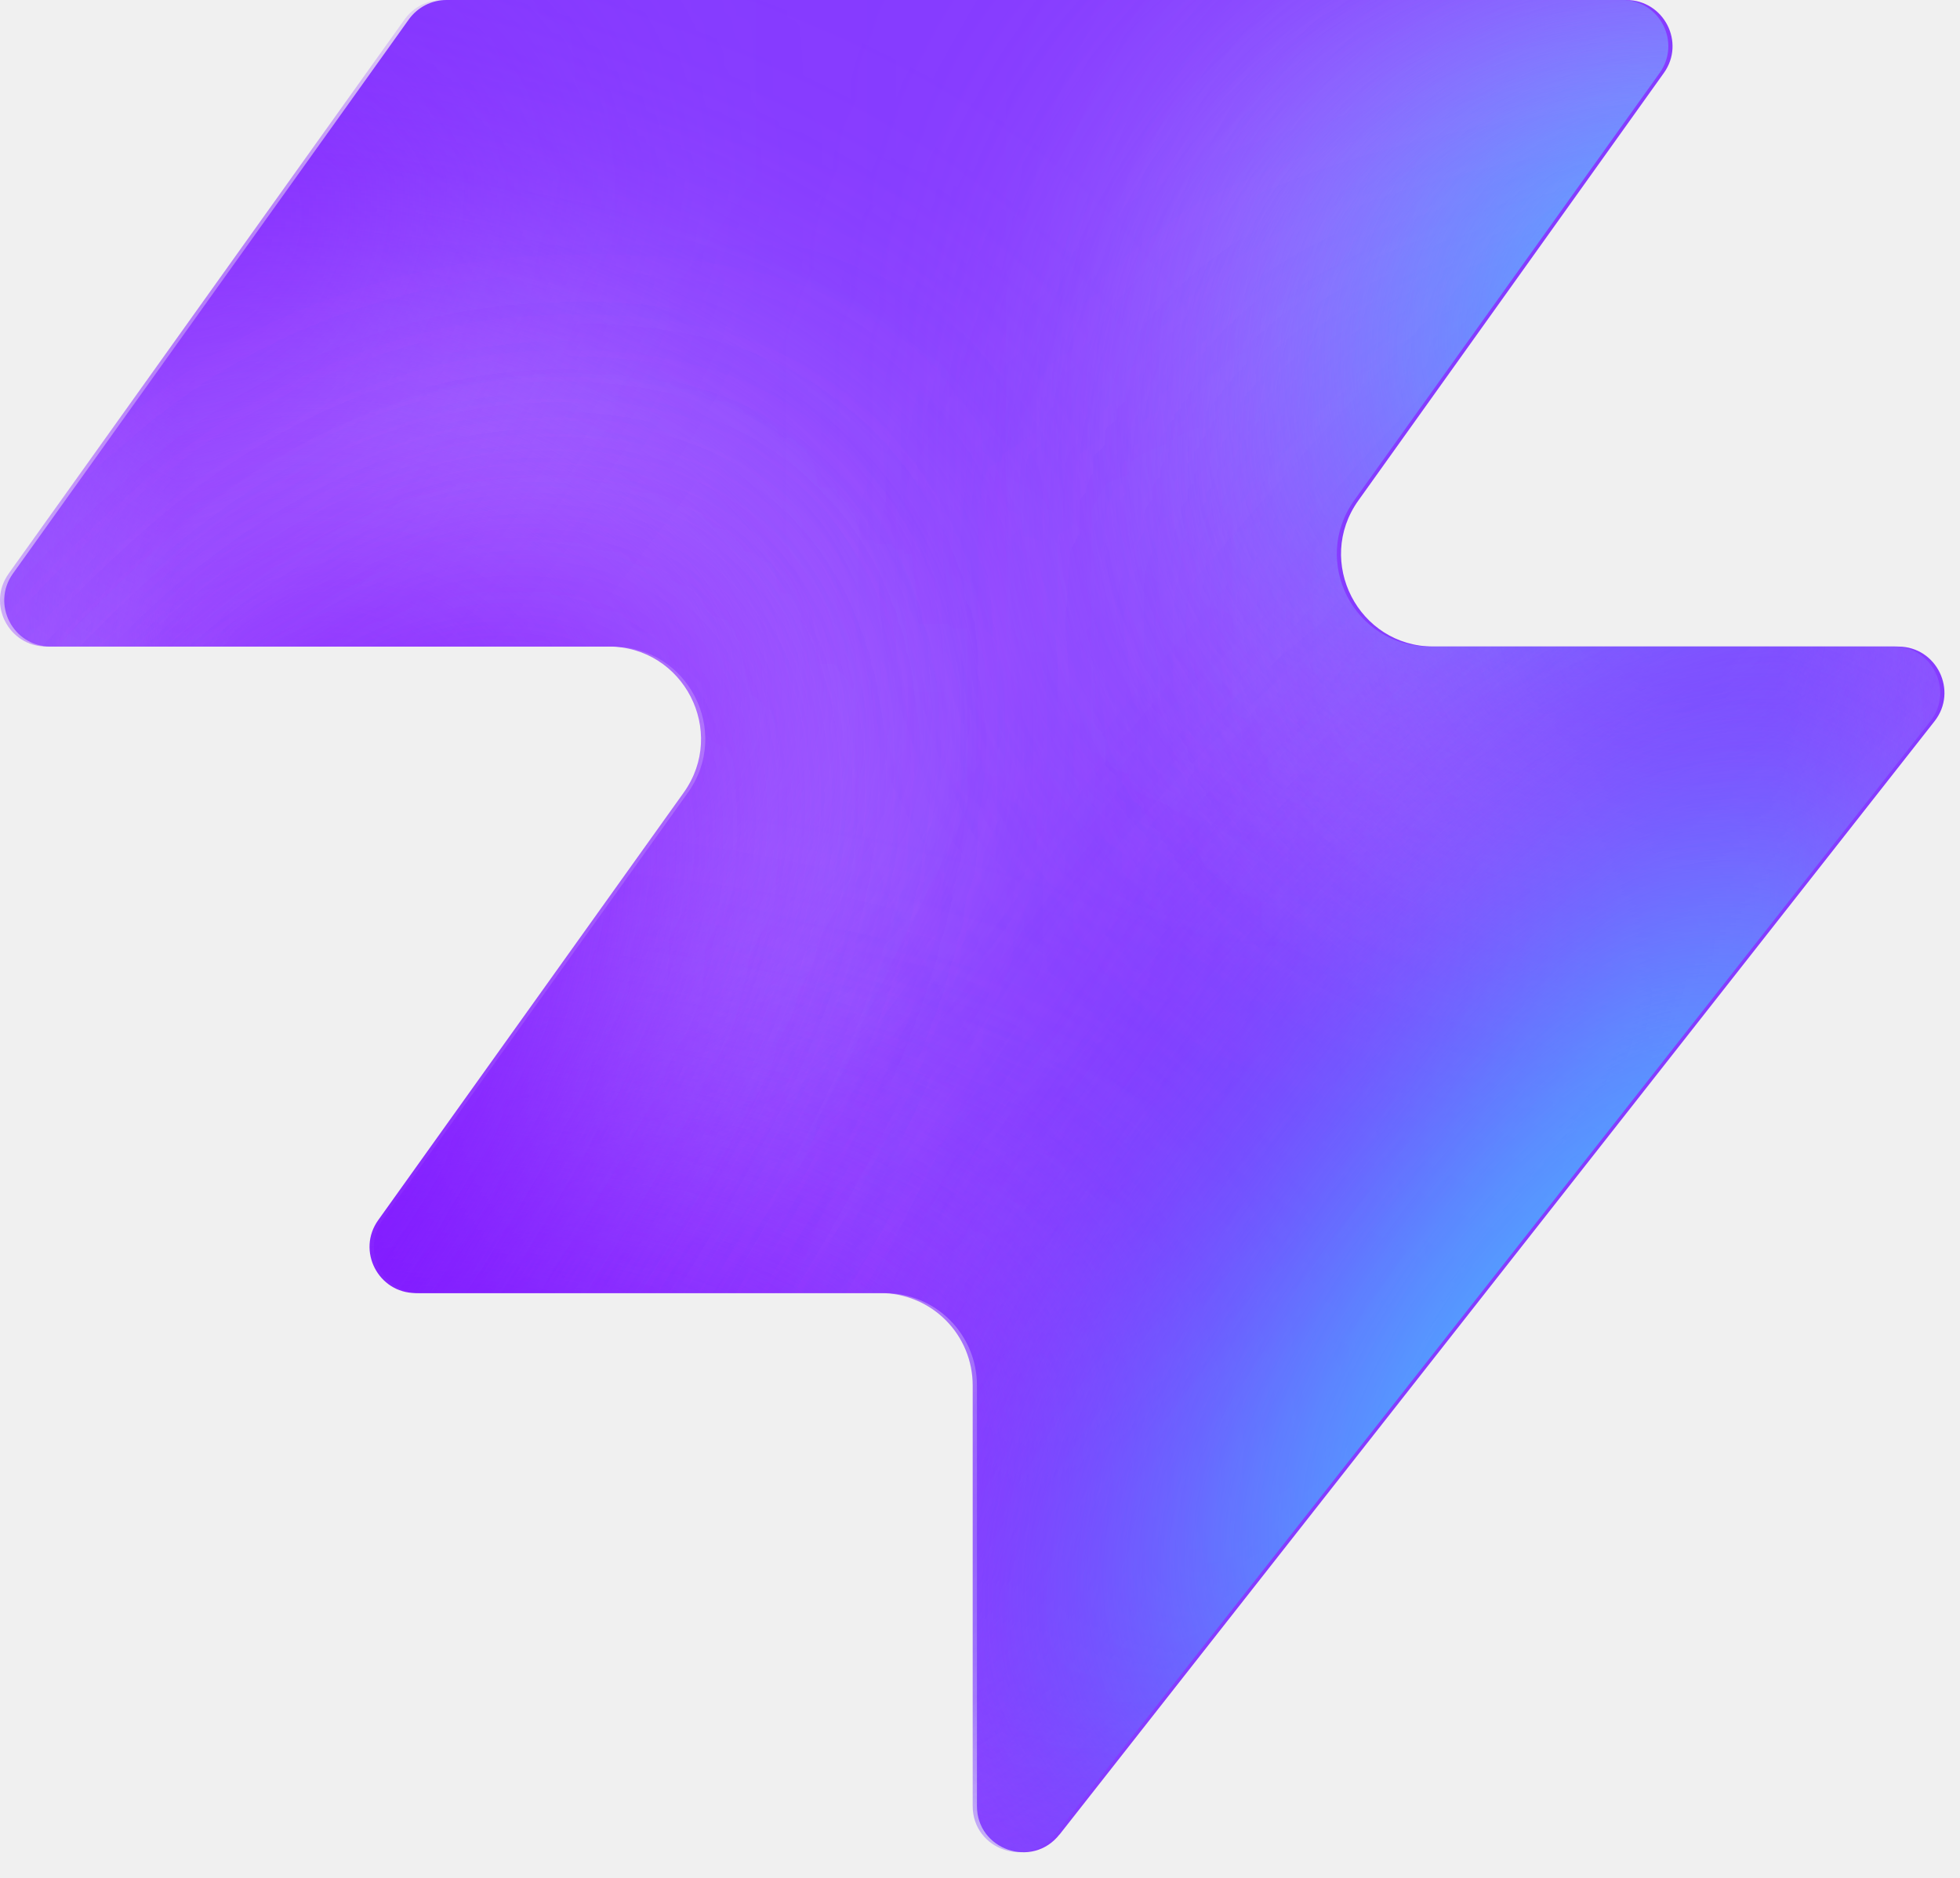
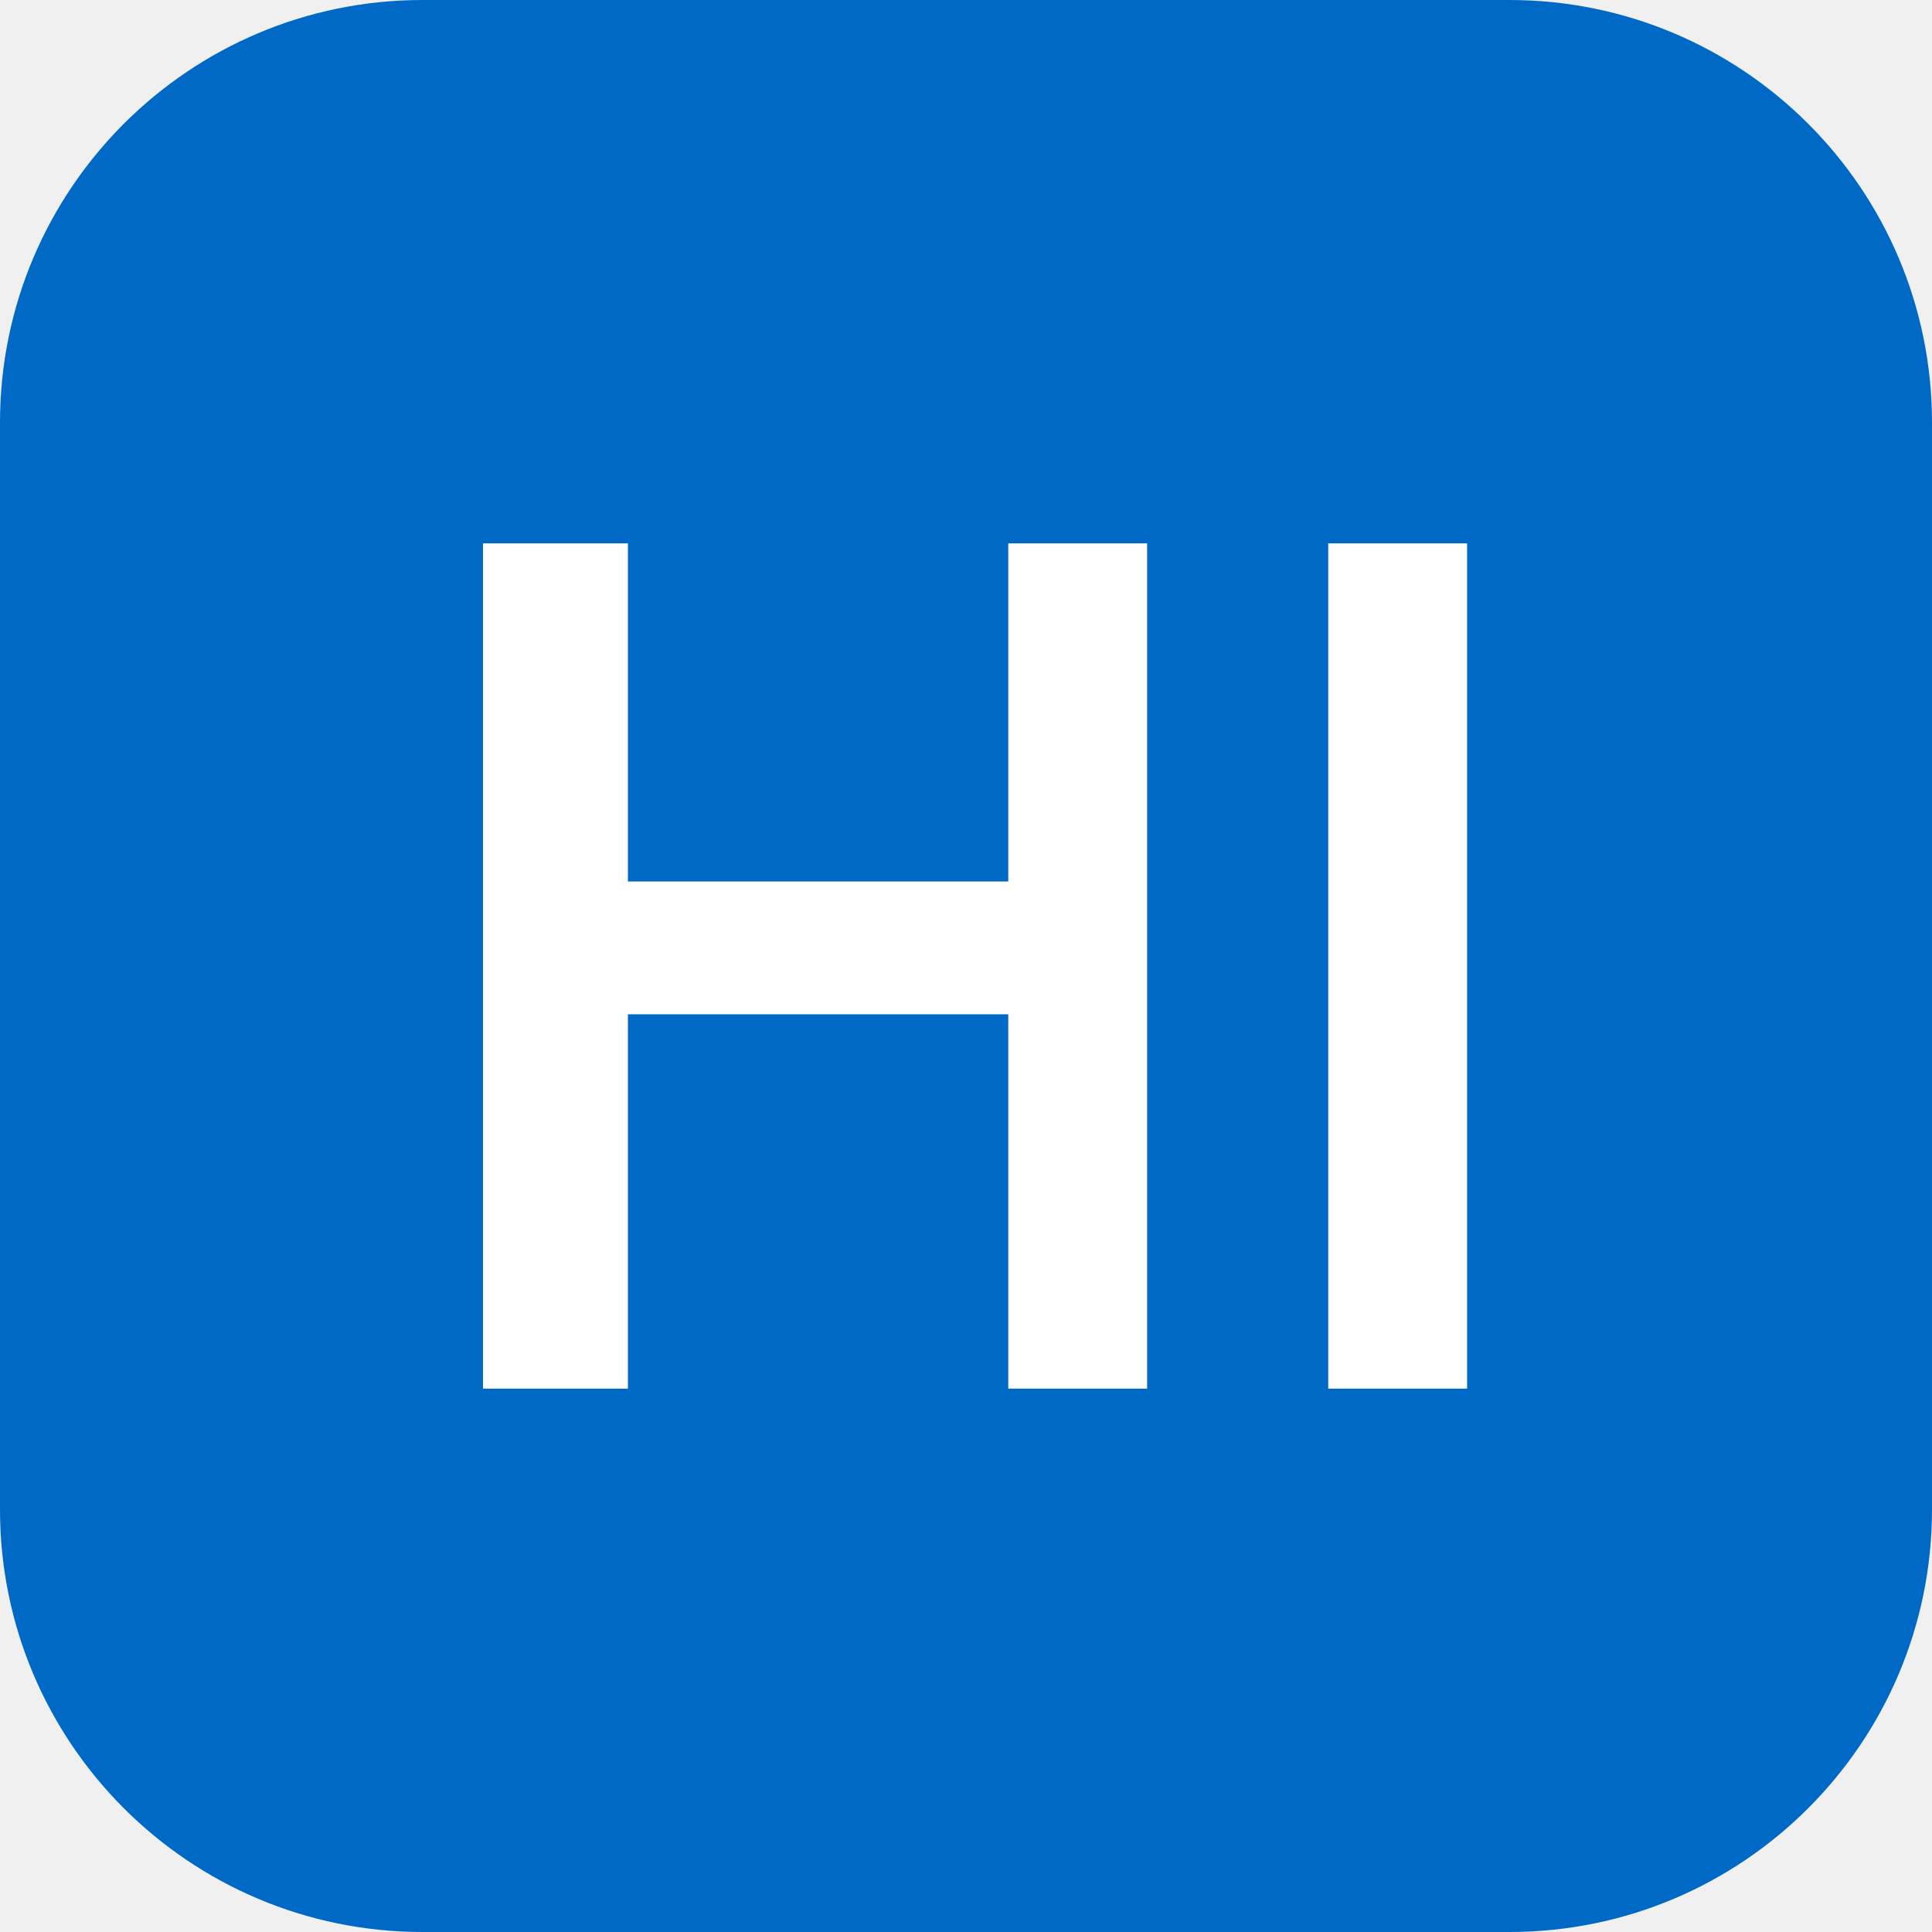
- <svg xmlns="http://www.w3.org/2000/svg" width="48" height="46" fill="none" viewBox="0 0 48 46">
-   <path fill="#863bff" d="M25.946 44.938c-.664.845-2.021.375-2.021-.698V33.937a2.26 2.26 0 0 0-2.262-2.262H10.287c-.92 0-1.456-1.04-.92-1.788l7.48-10.471c1.07-1.497 0-3.578-1.842-3.578H1.237c-.92 0-1.456-1.04-.92-1.788L10.013.474c.214-.297.556-.474.92-.474h28.894c.92 0 1.456 1.04.92 1.788l-7.48 10.471c-1.07 1.498 0 3.579 1.842 3.579h11.377c.943 0 1.473 1.088.89 1.83L25.947 44.94z" style="fill:#863bff;fill:color(display-p3 .525 .23 1);fill-opacity:1" />
-   <mask id="a" width="48" height="46" x="0" y="0" maskUnits="userSpaceOnUse" style="mask-type:alpha">
-     <path fill="#000" d="M25.842 44.938c-.664.844-2.021.375-2.021-.698V33.937a2.26 2.26 0 0 0-2.262-2.262H10.183c-.92 0-1.456-1.04-.92-1.788l7.48-10.471c1.07-1.498 0-3.579-1.842-3.579H1.133c-.92 0-1.456-1.04-.92-1.787L9.91.473c.214-.297.556-.474.92-.474h28.894c.92 0 1.456 1.04.92 1.788l-7.48 10.471c-1.07 1.498 0 3.578 1.842 3.578h11.377c.943 0 1.473 1.088.89 1.832L25.843 44.94z" style="fill:#000;fill-opacity:1" />
-   </mask>
-   <g mask="url(#a)">
-     <g filter="url(#b)">
-       <ellipse cx="5.508" cy="14.704" fill="#ede6ff" rx="5.508" ry="14.704" style="fill:#ede6ff;fill:color(display-p3 .927 .903 1);fill-opacity:1" transform="matrix(.00324 1 1 -.00324 -4.47 31.516)" />
-     </g>
-     <g filter="url(#c)">
-       <ellipse cx="10.399" cy="29.851" fill="#ede6ff" rx="10.399" ry="29.851" style="fill:#ede6ff;fill:color(display-p3 .927 .903 1);fill-opacity:1" transform="matrix(.00324 1 1 -.00324 -39.328 7.883)" />
-     </g>
-     <g filter="url(#d)">
-       <ellipse cx="5.508" cy="30.487" fill="#7e14ff" rx="5.508" ry="30.487" style="fill:#7e14ff;fill:color(display-p3 .492 .077 1);fill-opacity:1" transform="rotate(89.814 -25.913 -14.639)scale(1 -1)" />
-     </g>
-     <g filter="url(#e)">
-       <ellipse cx="5.508" cy="30.599" fill="#7e14ff" rx="5.508" ry="30.599" style="fill:#7e14ff;fill:color(display-p3 .492 .077 1);fill-opacity:1" transform="rotate(89.814 -32.644 -3.334)scale(1 -1)" />
-     </g>
-     <g filter="url(#f)">
-       <ellipse cx="5.508" cy="30.599" fill="#7e14ff" rx="5.508" ry="30.599" style="fill:#7e14ff;fill:color(display-p3 .492 .077 1);fill-opacity:1" transform="matrix(.00324 1 1 -.00324 -34.34 30.47)" />
-     </g>
-     <g filter="url(#g)">
-       <ellipse cx="14.072" cy="22.078" fill="#ede6ff" rx="14.072" ry="22.078" style="fill:#ede6ff;fill:color(display-p3 .927 .903 1);fill-opacity:1" transform="rotate(93.35 24.506 48.493)scale(-1 1)" />
-     </g>
-     <g filter="url(#h)">
-       <ellipse cx="3.47" cy="21.501" fill="#7e14ff" rx="3.47" ry="21.501" style="fill:#7e14ff;fill:color(display-p3 .492 .077 1);fill-opacity:1" transform="rotate(89.009 28.708 47.59)scale(-1 1)" />
-     </g>
-     <g filter="url(#i)">
-       <ellipse cx="3.47" cy="21.501" fill="#7e14ff" rx="3.47" ry="21.501" style="fill:#7e14ff;fill:color(display-p3 .492 .077 1);fill-opacity:1" transform="rotate(89.009 28.708 47.59)scale(-1 1)" />
-     </g>
-     <g filter="url(#j)">
-       <ellipse cx=".387" cy="8.972" fill="#7e14ff" rx="4.407" ry="29.108" style="fill:#7e14ff;fill:color(display-p3 .492 .077 1);fill-opacity:1" transform="rotate(39.51 .387 8.972)" />
-     </g>
-     <g filter="url(#k)">
-       <ellipse cx="47.523" cy="-6.092" fill="#7e14ff" rx="4.407" ry="29.108" style="fill:#7e14ff;fill:color(display-p3 .492 .077 1);fill-opacity:1" transform="rotate(37.892 47.523 -6.092)" />
-     </g>
-     <g filter="url(#l)">
-       <ellipse cx="41.412" cy="6.333" fill="#47bfff" rx="5.971" ry="9.665" style="fill:#47bfff;fill:color(display-p3 .28 .748 1);fill-opacity:1" transform="rotate(37.892 41.412 6.333)" />
-     </g>
-     <g filter="url(#m)">
-       <ellipse cx="-1.879" cy="38.332" fill="#7e14ff" rx="4.407" ry="29.108" style="fill:#7e14ff;fill:color(display-p3 .492 .077 1);fill-opacity:1" transform="rotate(37.892 -1.88 38.332)" />
-     </g>
-     <g filter="url(#n)">
-       <ellipse cx="-1.879" cy="38.332" fill="#7e14ff" rx="4.407" ry="29.108" style="fill:#7e14ff;fill:color(display-p3 .492 .077 1);fill-opacity:1" transform="rotate(37.892 -1.88 38.332)" />
-     </g>
-     <g filter="url(#o)">
-       <ellipse cx="35.651" cy="29.907" fill="#7e14ff" rx="4.407" ry="29.108" style="fill:#7e14ff;fill:color(display-p3 .492 .077 1);fill-opacity:1" transform="rotate(37.892 35.651 29.907)" />
-     </g>
-     <g filter="url(#p)">
-       <ellipse cx="38.418" cy="32.4" fill="#47bfff" rx="5.971" ry="15.297" style="fill:#47bfff;fill:color(display-p3 .28 .748 1);fill-opacity:1" transform="rotate(37.892 38.418 32.4)" />
-     </g>
-   </g>
-   <defs>
-     <filter id="b" width="60.045" height="41.654" x="-19.77" y="16.149" color-interpolation-filters="sRGB" filterUnits="userSpaceOnUse">
-       <feFlood flood-opacity="0" result="BackgroundImageFix" />
-       <feBlend in="SourceGraphic" in2="BackgroundImageFix" result="shape" />
-       <feGaussianBlur result="effect1_foregroundBlur_2002_17158" stdDeviation="7.659" />
-     </filter>
-     <filter id="c" width="90.34" height="51.437" x="-54.613" y="-7.533" color-interpolation-filters="sRGB" filterUnits="userSpaceOnUse">
-       <feFlood flood-opacity="0" result="BackgroundImageFix" />
-       <feBlend in="SourceGraphic" in2="BackgroundImageFix" result="shape" />
-       <feGaussianBlur result="effect1_foregroundBlur_2002_17158" stdDeviation="7.659" />
-     </filter>
-     <filter id="d" width="79.355" height="29.4" x="-49.64" y="2.03" color-interpolation-filters="sRGB" filterUnits="userSpaceOnUse">
-       <feFlood flood-opacity="0" result="BackgroundImageFix" />
-       <feBlend in="SourceGraphic" in2="BackgroundImageFix" result="shape" />
-       <feGaussianBlur result="effect1_foregroundBlur_2002_17158" stdDeviation="4.596" />
-     </filter>
-     <filter id="e" width="79.579" height="29.4" x="-45.045" y="20.029" color-interpolation-filters="sRGB" filterUnits="userSpaceOnUse">
-       <feFlood flood-opacity="0" result="BackgroundImageFix" />
-       <feBlend in="SourceGraphic" in2="BackgroundImageFix" result="shape" />
-       <feGaussianBlur result="effect1_foregroundBlur_2002_17158" stdDeviation="4.596" />
-     </filter>
-     <filter id="f" width="79.579" height="29.4" x="-43.513" y="21.178" color-interpolation-filters="sRGB" filterUnits="userSpaceOnUse">
-       <feFlood flood-opacity="0" result="BackgroundImageFix" />
-       <feBlend in="SourceGraphic" in2="BackgroundImageFix" result="shape" />
-       <feGaussianBlur result="effect1_foregroundBlur_2002_17158" stdDeviation="4.596" />
-     </filter>
-     <filter id="g" width="74.749" height="58.852" x="15.756" y="-17.901" color-interpolation-filters="sRGB" filterUnits="userSpaceOnUse">
-       <feFlood flood-opacity="0" result="BackgroundImageFix" />
-       <feBlend in="SourceGraphic" in2="BackgroundImageFix" result="shape" />
-       <feGaussianBlur result="effect1_foregroundBlur_2002_17158" stdDeviation="7.659" />
-     </filter>
-     <filter id="h" width="61.377" height="25.362" x="23.548" y="2.284" color-interpolation-filters="sRGB" filterUnits="userSpaceOnUse">
-       <feFlood flood-opacity="0" result="BackgroundImageFix" />
-       <feBlend in="SourceGraphic" in2="BackgroundImageFix" result="shape" />
-       <feGaussianBlur result="effect1_foregroundBlur_2002_17158" stdDeviation="4.596" />
-     </filter>
-     <filter id="i" width="61.377" height="25.362" x="23.548" y="2.284" color-interpolation-filters="sRGB" filterUnits="userSpaceOnUse">
-       <feFlood flood-opacity="0" result="BackgroundImageFix" />
-       <feBlend in="SourceGraphic" in2="BackgroundImageFix" result="shape" />
-       <feGaussianBlur result="effect1_foregroundBlur_2002_17158" stdDeviation="4.596" />
-     </filter>
-     <filter id="j" width="56.045" height="63.649" x="-27.636" y="-22.853" color-interpolation-filters="sRGB" filterUnits="userSpaceOnUse">
-       <feFlood flood-opacity="0" result="BackgroundImageFix" />
-       <feBlend in="SourceGraphic" in2="BackgroundImageFix" result="shape" />
-       <feGaussianBlur result="effect1_foregroundBlur_2002_17158" stdDeviation="4.596" />
-     </filter>
-     <filter id="k" width="54.814" height="64.646" x="20.116" y="-38.415" color-interpolation-filters="sRGB" filterUnits="userSpaceOnUse">
-       <feFlood flood-opacity="0" result="BackgroundImageFix" />
-       <feBlend in="SourceGraphic" in2="BackgroundImageFix" result="shape" />
-       <feGaussianBlur result="effect1_foregroundBlur_2002_17158" stdDeviation="4.596" />
-     </filter>
-     <filter id="l" width="33.541" height="35.313" x="24.641" y="-11.323" color-interpolation-filters="sRGB" filterUnits="userSpaceOnUse">
-       <feFlood flood-opacity="0" result="BackgroundImageFix" />
-       <feBlend in="SourceGraphic" in2="BackgroundImageFix" result="shape" />
-       <feGaussianBlur result="effect1_foregroundBlur_2002_17158" stdDeviation="4.596" />
-     </filter>
-     <filter id="m" width="54.814" height="64.646" x="-29.286" y="6.009" color-interpolation-filters="sRGB" filterUnits="userSpaceOnUse">
-       <feFlood flood-opacity="0" result="BackgroundImageFix" />
-       <feBlend in="SourceGraphic" in2="BackgroundImageFix" result="shape" />
-       <feGaussianBlur result="effect1_foregroundBlur_2002_17158" stdDeviation="4.596" />
-     </filter>
-     <filter id="n" width="54.814" height="64.646" x="-29.286" y="6.009" color-interpolation-filters="sRGB" filterUnits="userSpaceOnUse">
-       <feFlood flood-opacity="0" result="BackgroundImageFix" />
-       <feBlend in="SourceGraphic" in2="BackgroundImageFix" result="shape" />
-       <feGaussianBlur result="effect1_foregroundBlur_2002_17158" stdDeviation="4.596" />
-     </filter>
-     <filter id="o" width="54.814" height="64.646" x="8.244" y="-2.416" color-interpolation-filters="sRGB" filterUnits="userSpaceOnUse">
-       <feFlood flood-opacity="0" result="BackgroundImageFix" />
-       <feBlend in="SourceGraphic" in2="BackgroundImageFix" result="shape" />
-       <feGaussianBlur result="effect1_foregroundBlur_2002_17158" stdDeviation="4.596" />
-     </filter>
-     <filter id="p" width="39.409" height="43.623" x="18.713" y="10.588" color-interpolation-filters="sRGB" filterUnits="userSpaceOnUse">
-       <feFlood flood-opacity="0" result="BackgroundImageFix" />
-       <feBlend in="SourceGraphic" in2="BackgroundImageFix" result="shape" />
-       <feGaussianBlur result="effect1_foregroundBlur_2002_17158" stdDeviation="4.596" />
-     </filter>
-   </defs>
+ <svg xmlns="http://www.w3.org/2000/svg" viewBox="0 0 32 32">
+   <rect width="32" height="32" rx="7" fill="#0069c6" />
+   <path d="M8 23V9h2.4v5.6h6.3V9H19v14h-2.3v-6.2h-6.3V23H8Zm14 0V9h2.3v14H22Z" fill="#fff" />
</svg>
